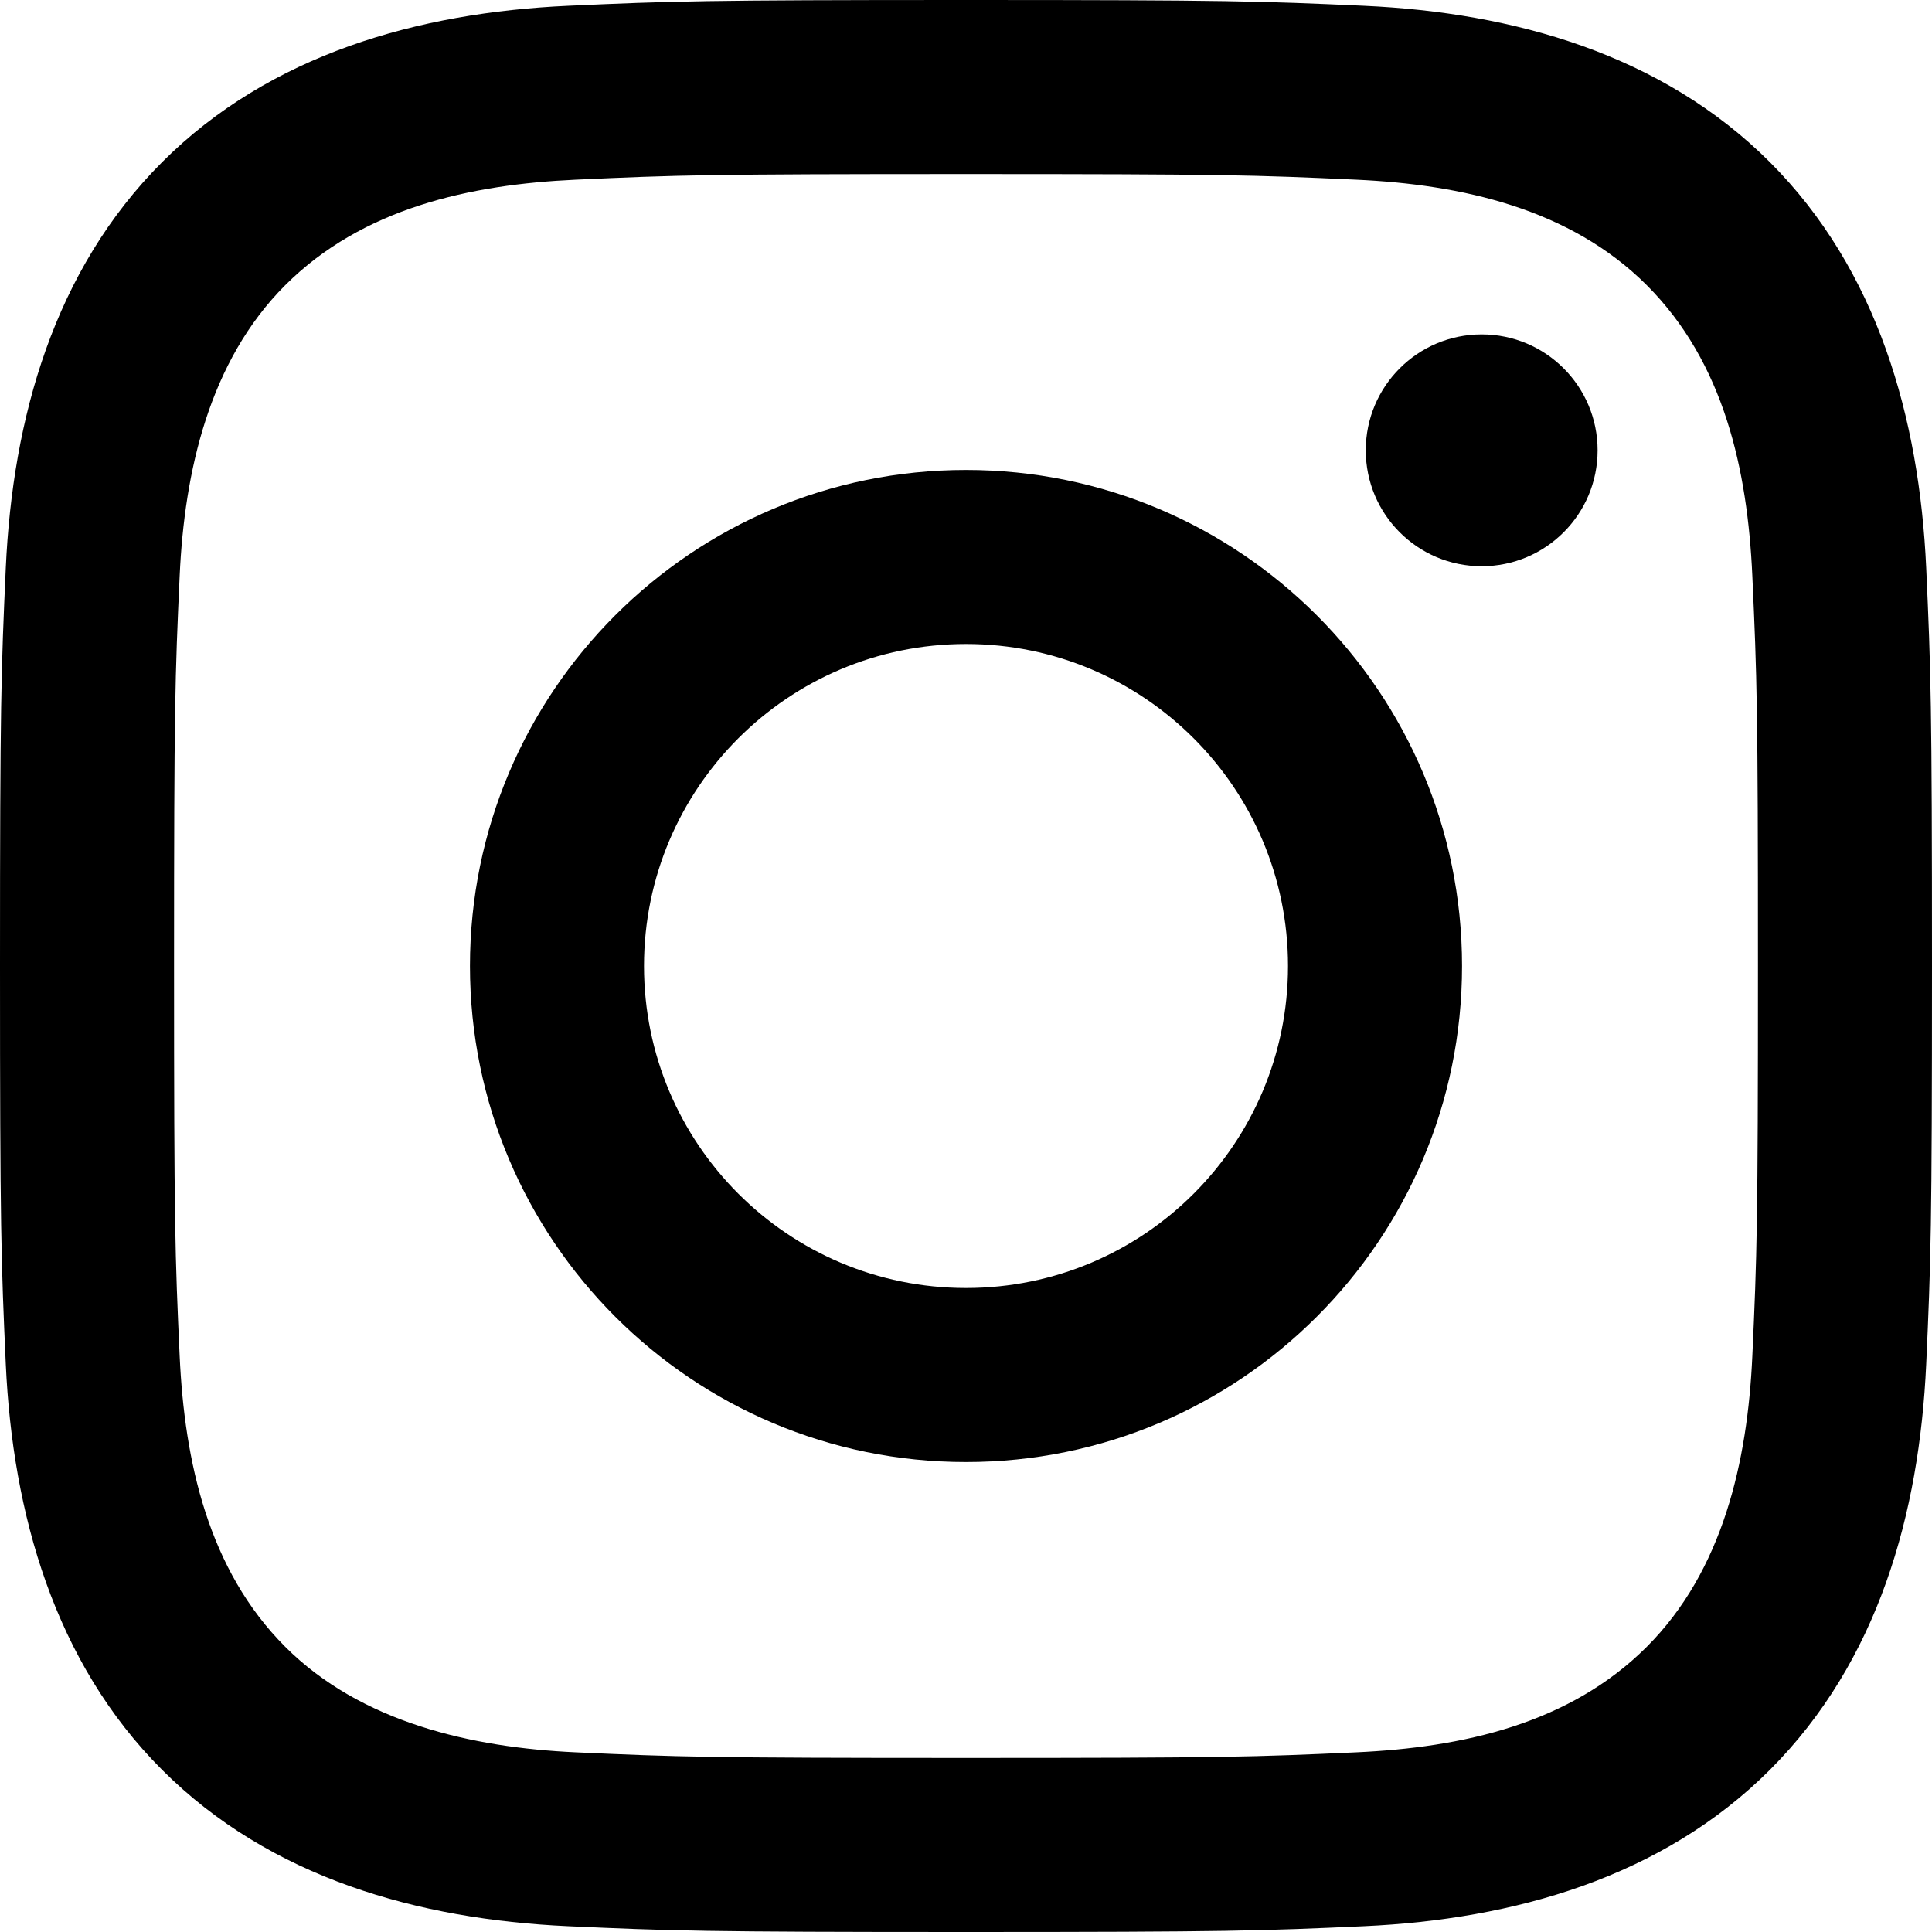
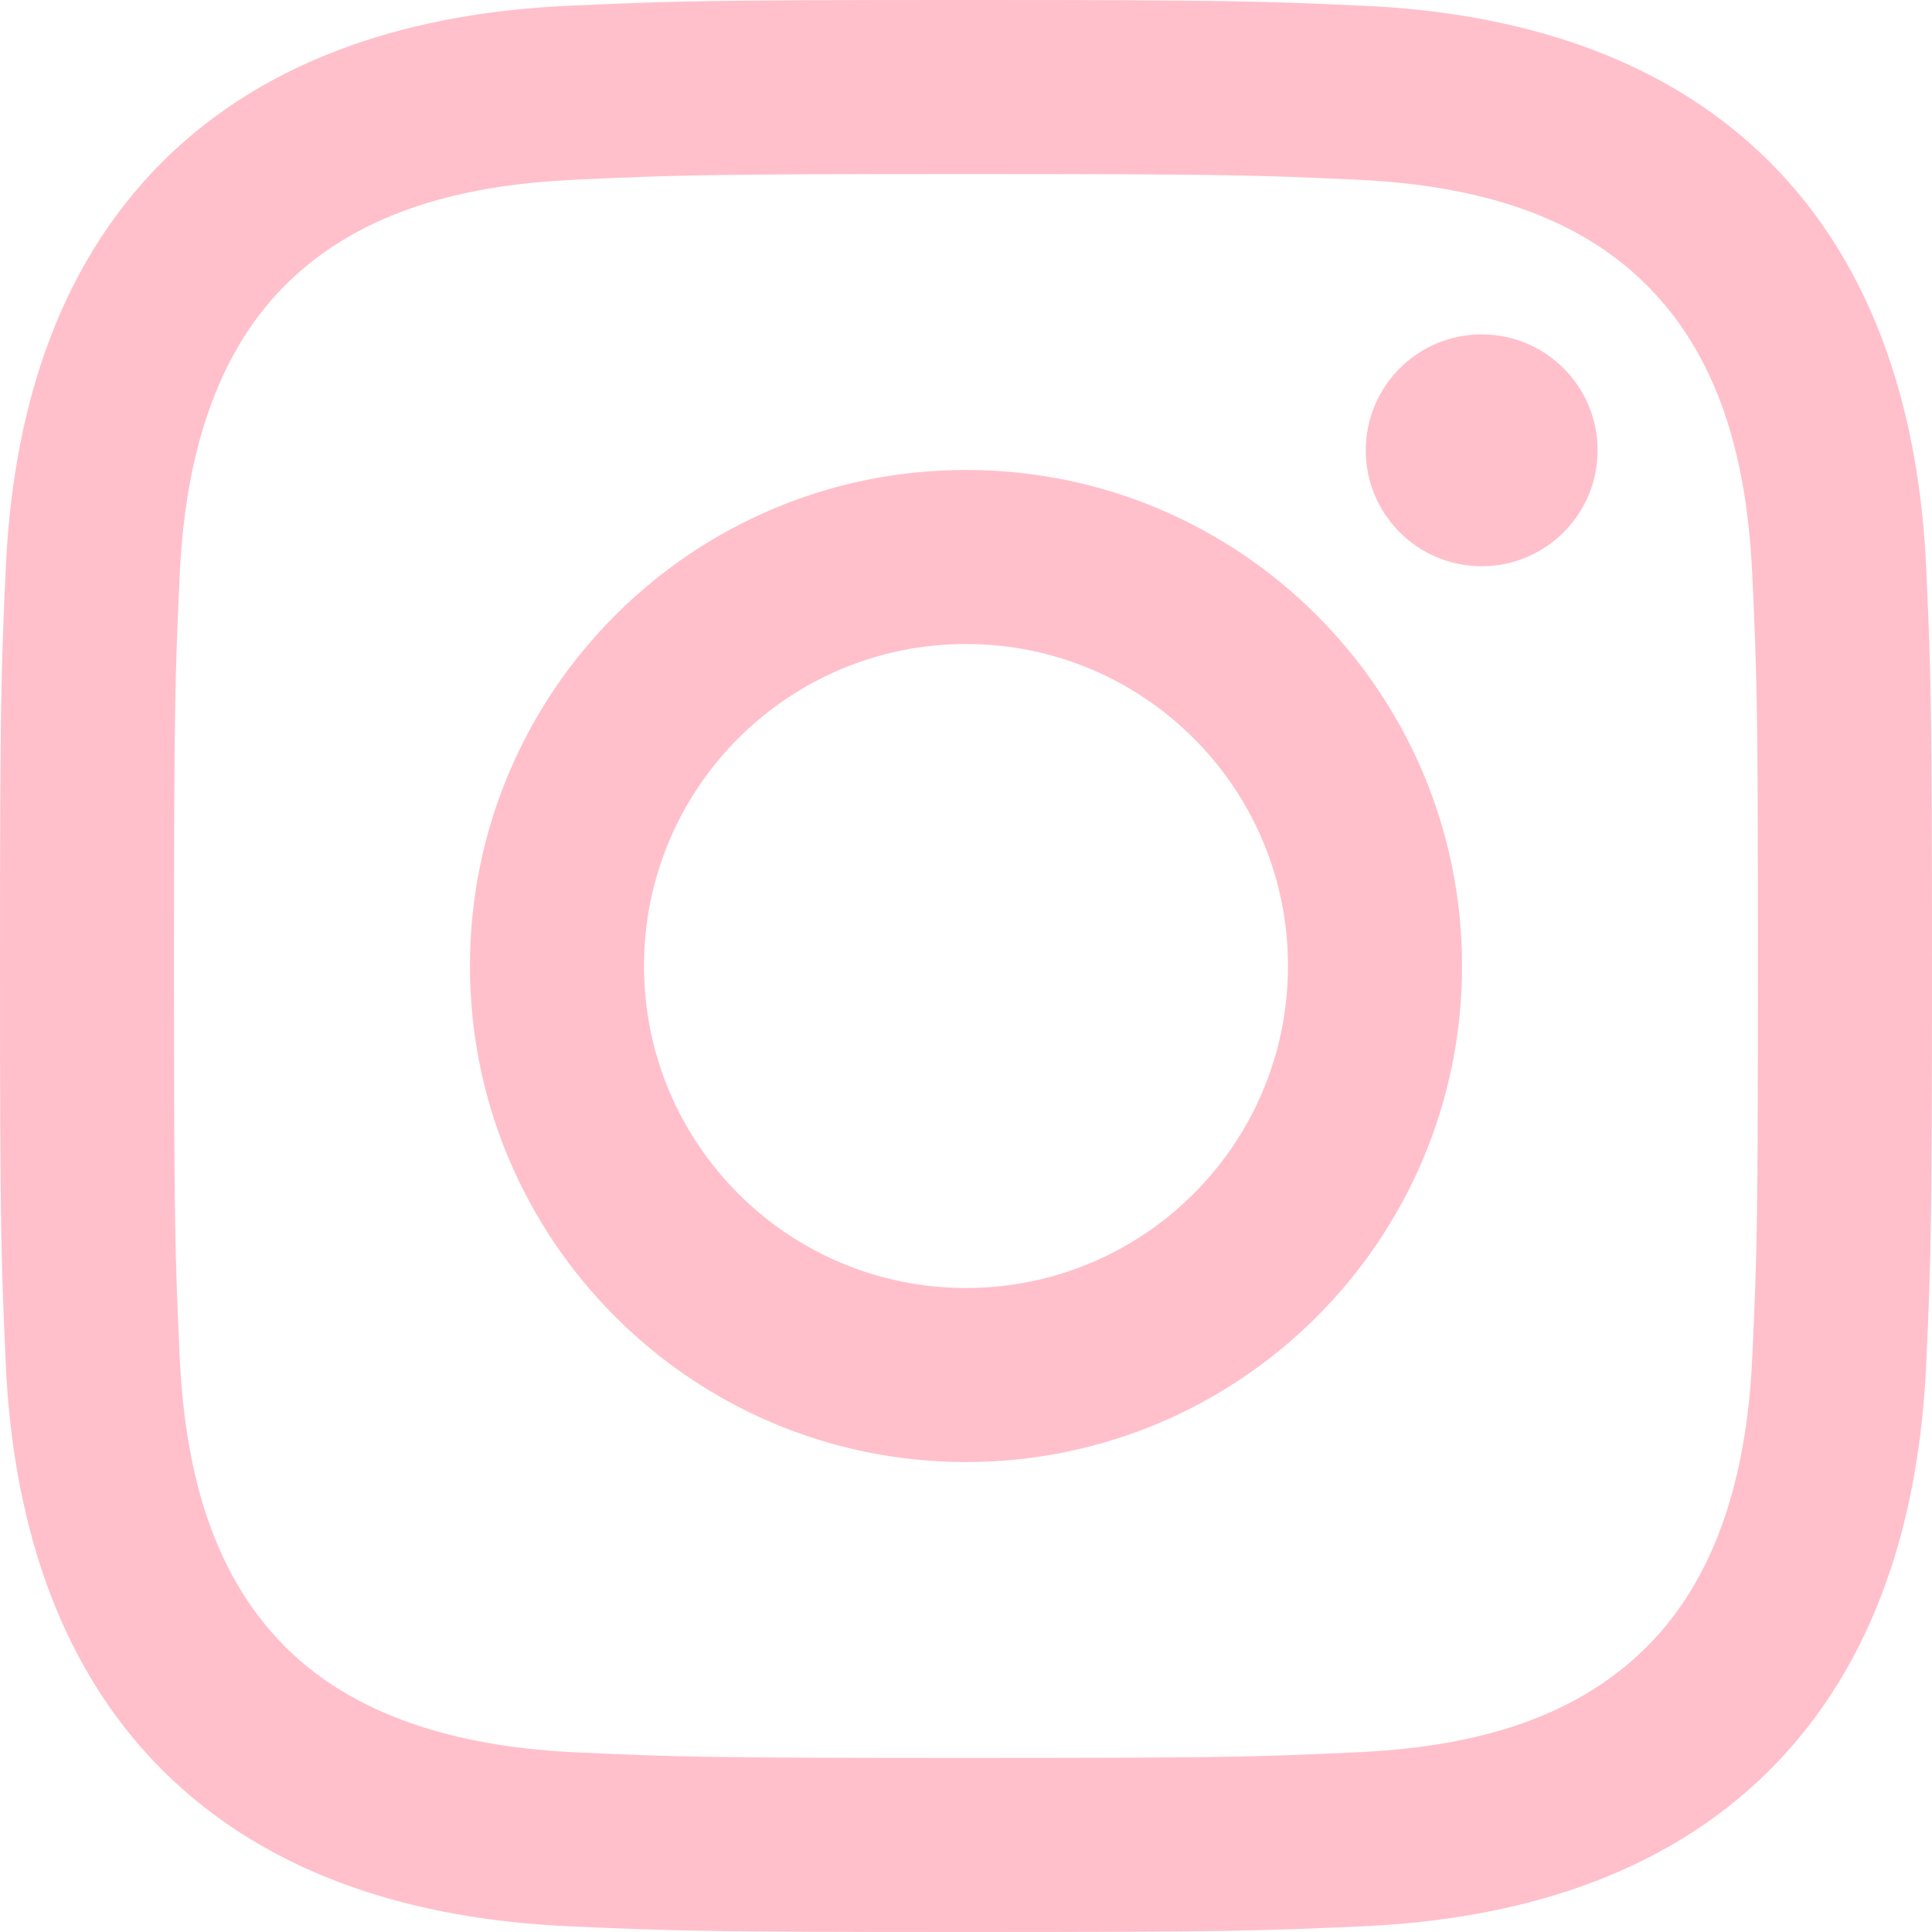
- <svg xmlns="http://www.w3.org/2000/svg" version="1.1" id="Capa_1" x="0px" y="0px" viewBox="0 0 24 24" style="enable-background:new 0 0 24 24;" xml:space="preserve" width="512" height="512">
+ <svg xmlns="http://www.w3.org/2000/svg" version="1.1" id="Capa_1" x="0px" y="0px" viewBox="0 0 24 24" style="enable-background:new 0 0 24 24;" xml:space="preserve" width="512" height="512" fill="pink">
  <g>
    <path d="M12,2.162c3.204,0,3.584,0.012,4.849,0.07c1.308,0.06,2.655,0.358,3.608,1.311c0.962,0.962,1.251,2.296,1.311,3.608   c0.058,1.265,0.07,1.645,0.07,4.849c0,3.204-0.012,3.584-0.07,4.849c-0.059,1.301-0.364,2.661-1.311,3.608   c-0.962,0.962-2.295,1.251-3.608,1.311c-1.265,0.058-1.645,0.07-4.849,0.07s-3.584-0.012-4.849-0.07   c-1.291-0.059-2.669-0.371-3.608-1.311c-0.957-0.957-1.251-2.304-1.311-3.608c-0.058-1.265-0.07-1.645-0.07-4.849   c0-3.204,0.012-3.584,0.07-4.849c0.059-1.296,0.367-2.664,1.311-3.608c0.96-0.96,2.299-1.251,3.608-1.311   C8.416,2.174,8.796,2.162,12,2.162 M12,0C8.741,0,8.332,0.014,7.052,0.072C5.197,0.157,3.355,0.673,2.014,2.014   C0.668,3.36,0.157,5.198,0.072,7.052C0.014,8.332,0,8.741,0,12c0,3.259,0.014,3.668,0.072,4.948c0.085,1.853,0.603,3.7,1.942,5.038   c1.345,1.345,3.186,1.857,5.038,1.942C8.332,23.986,8.741,24,12,24c3.259,0,3.668-0.014,4.948-0.072   c1.854-0.085,3.698-0.602,5.038-1.942c1.347-1.347,1.857-3.184,1.942-5.038C23.986,15.668,24,15.259,24,12   c0-3.259-0.014-3.668-0.072-4.948c-0.085-1.855-0.602-3.698-1.942-5.038c-1.343-1.343-3.189-1.858-5.038-1.942   C15.668,0.014,15.259,0,12,0z" />
    <path d="M12,5.838c-3.403,0-6.162,2.759-6.162,6.162c0,3.403,2.759,6.162,6.162,6.162s6.162-2.759,6.162-6.162   C18.162,8.597,15.403,5.838,12,5.838z M12,16c-2.209,0-4-1.791-4-4s1.791-4,4-4s4,1.791,4,4S14.209,16,12,16z" />
    <circle cx="18.406" cy="5.594" r="1.44" />
  </g>
</svg>
